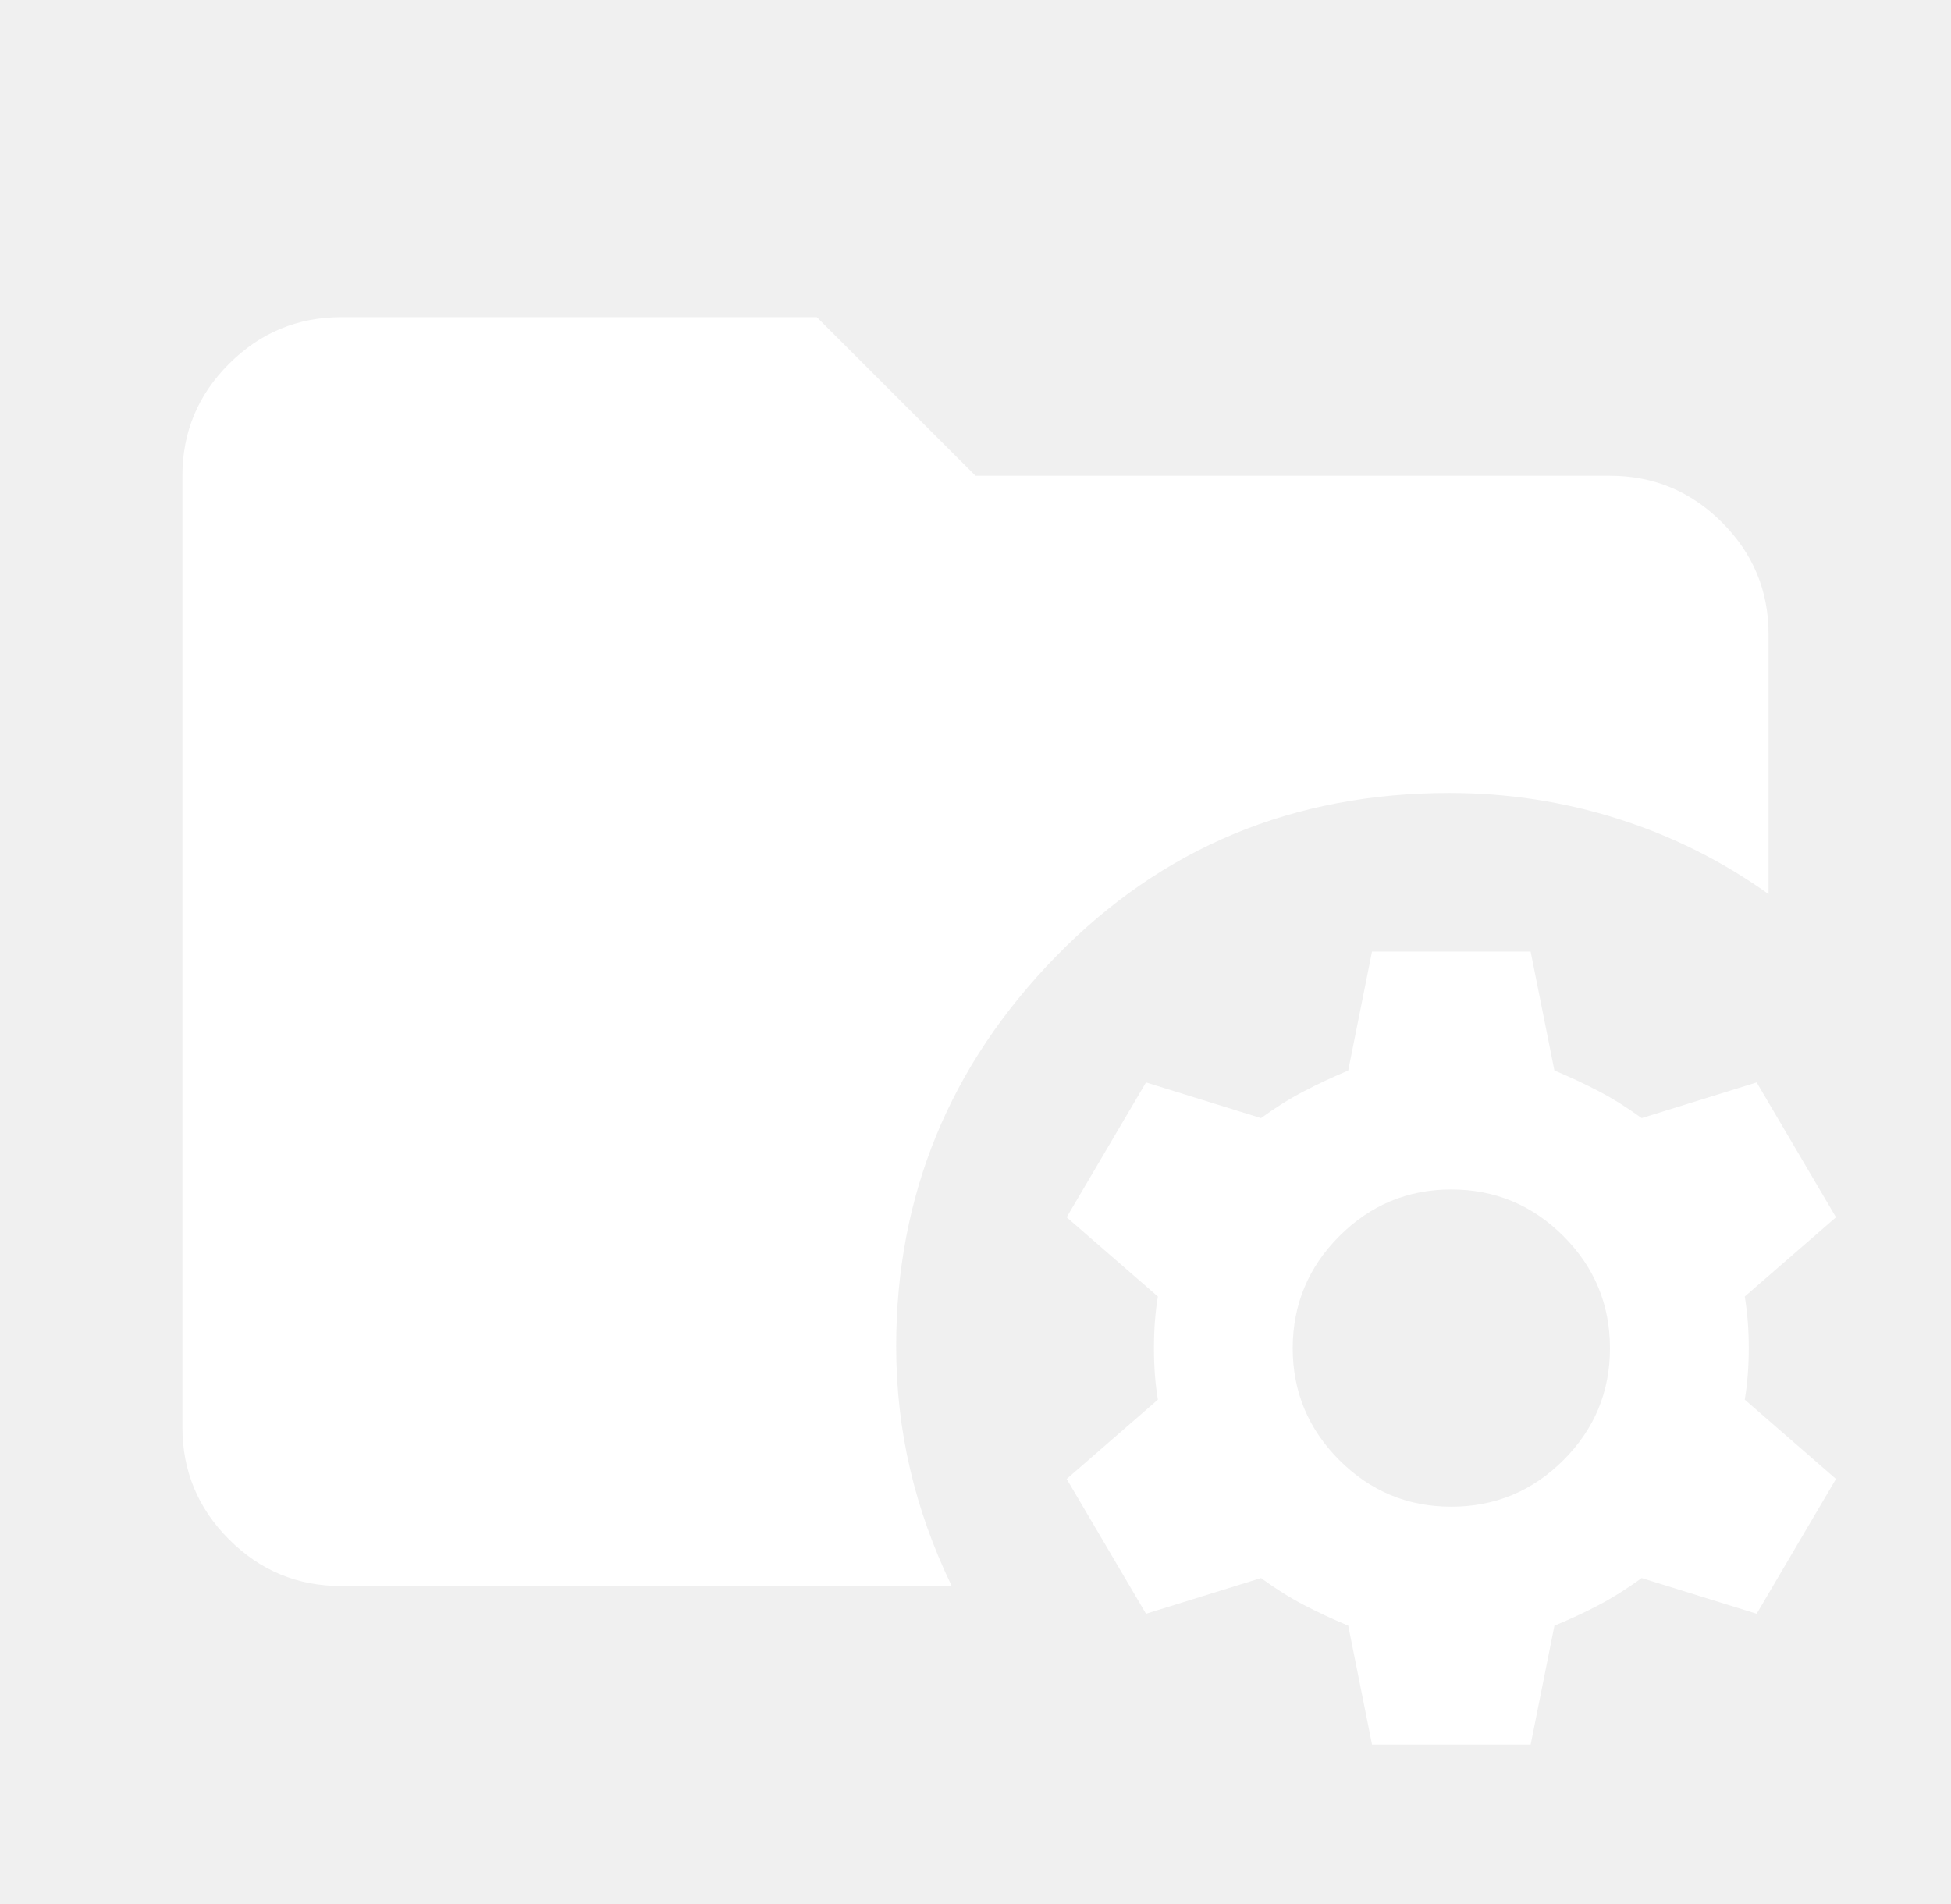
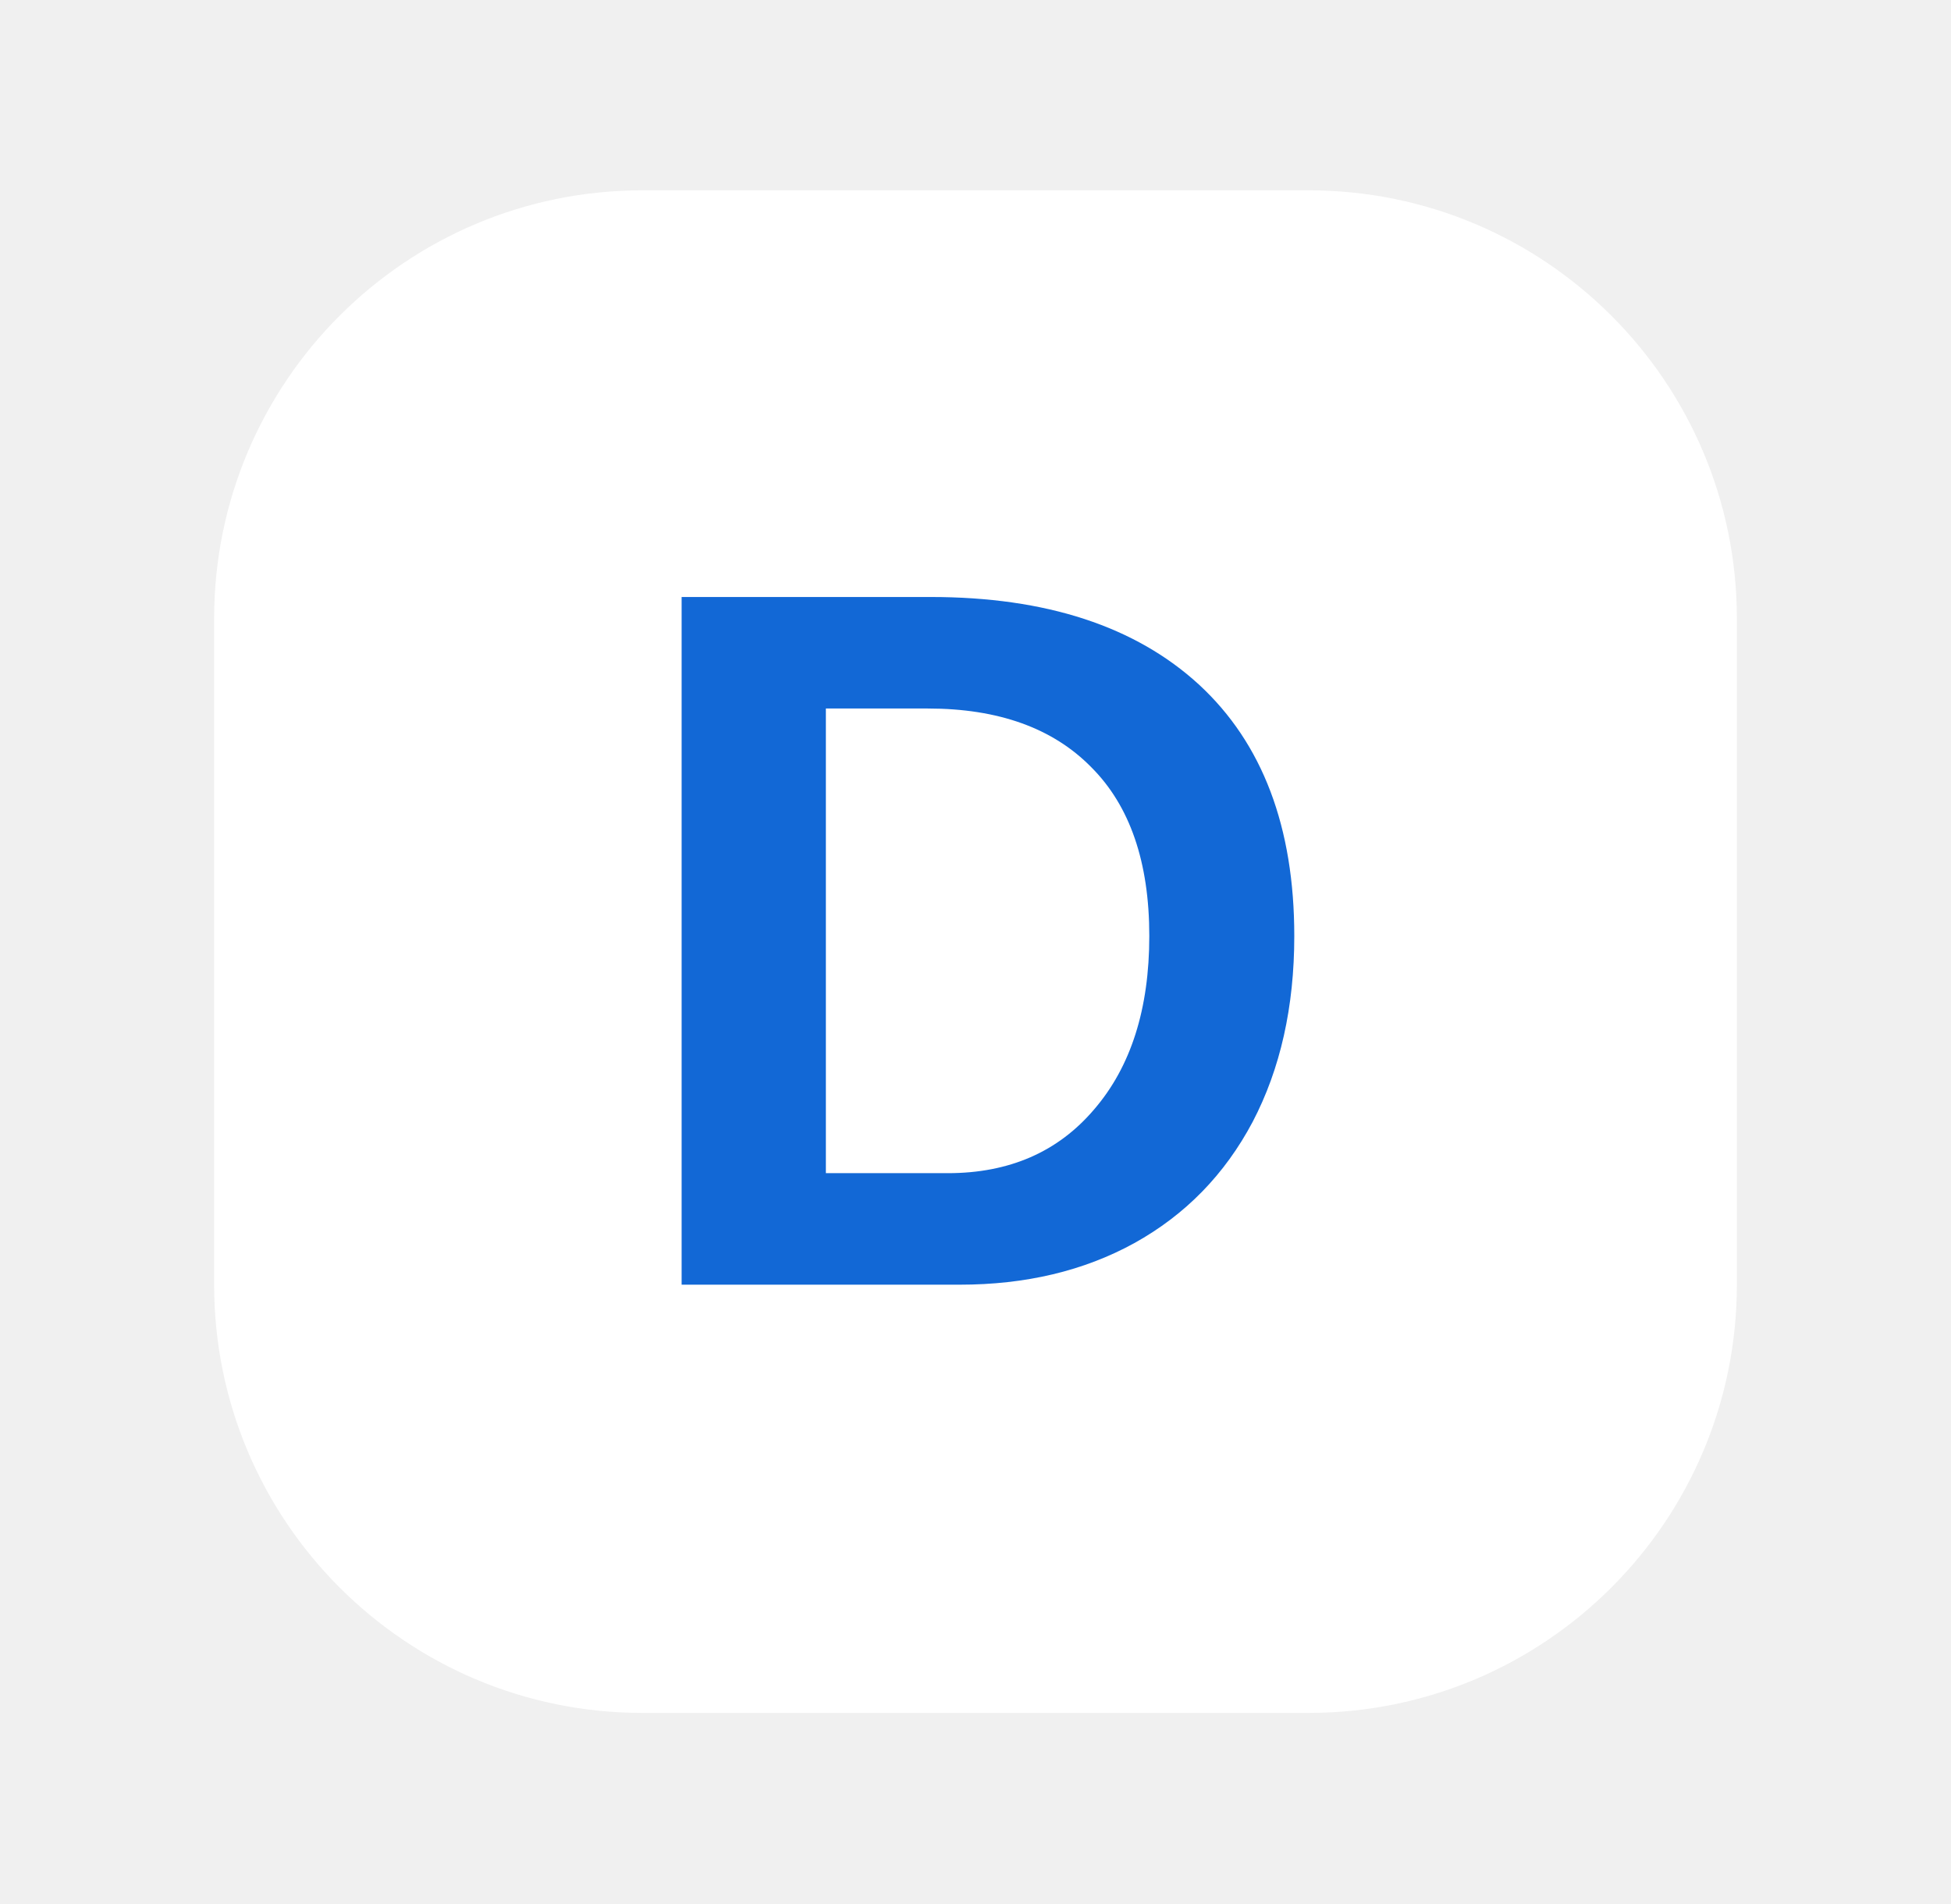
<svg xmlns="http://www.w3.org/2000/svg" width="41" height="40" viewBox="0 0 41 40" fill="none">
-   <g id="material-symbols:folder-managed">
-     <path id="Vector" d="M28.833 36.666L28.333 34.166C28 34.027 27.688 33.882 27.396 33.729C27.105 33.577 26.806 33.389 26.5 33.166L24.083 33.916L22.416 31.083L24.333 29.416C24.277 29.083 24.25 28.722 24.25 28.333C24.25 27.944 24.277 27.583 24.333 27.249L22.416 25.583L24.083 22.749L26.5 23.499C26.805 23.277 27.104 23.09 27.396 22.938C27.689 22.785 28.001 22.639 28.333 22.499L28.833 19.999H32.166L32.666 22.499C33 22.638 33.312 22.784 33.605 22.938C33.897 23.091 34.195 23.278 34.5 23.499L36.916 22.749L38.583 25.583L36.666 27.249C36.722 27.583 36.75 27.944 36.75 28.333C36.75 28.722 36.722 29.083 36.666 29.416L38.583 31.083L36.916 33.916L34.5 33.166C34.194 33.388 33.896 33.576 33.605 33.729C33.314 33.883 33.001 34.028 32.666 34.166L32.166 36.666H28.833ZM30.5 31.666C31.416 31.666 32.201 31.34 32.855 30.688C33.508 30.035 33.834 29.25 33.833 28.333C33.833 27.416 33.507 26.632 32.855 25.979C32.203 25.327 31.418 25 30.5 24.999C29.583 24.999 28.799 25.326 28.146 25.979C27.494 26.633 27.168 27.417 27.166 28.333C27.166 29.249 27.493 30.034 28.146 30.688C28.8 31.341 29.584 31.667 30.5 31.666ZM7.166 33.333C6.25 33.333 5.465 33.007 4.813 32.354C4.161 31.702 3.834 30.917 3.833 29.999V9.999C3.833 9.083 4.16 8.298 4.813 7.646C5.466 6.994 6.251 6.667 7.166 6.666H17.166L20.5 9.999H33.833C34.75 9.999 35.535 10.326 36.188 10.979C36.841 11.633 37.167 12.417 37.166 13.333V18.791C36.194 18.097 35.139 17.569 34 17.208C32.861 16.847 31.68 16.666 30.458 16.666C27.18 16.666 24.424 17.812 22.188 20.104C19.953 22.397 18.834 25.125 18.833 28.291C18.833 29.18 18.93 30.041 19.125 30.874C19.319 31.708 19.611 32.527 20 33.333H7.166Z" fill="white" />
-   </g>
+   <rect x="4.5" y="4" width="32" height="32" rx="9" fill="white" />
+   <text x="20.5" y="27" text-anchor="middle" font-family="Segoe UI, Arial, sans-serif" font-size="21" font-weight="800" fill="#1268D6">D</text>
</svg>
